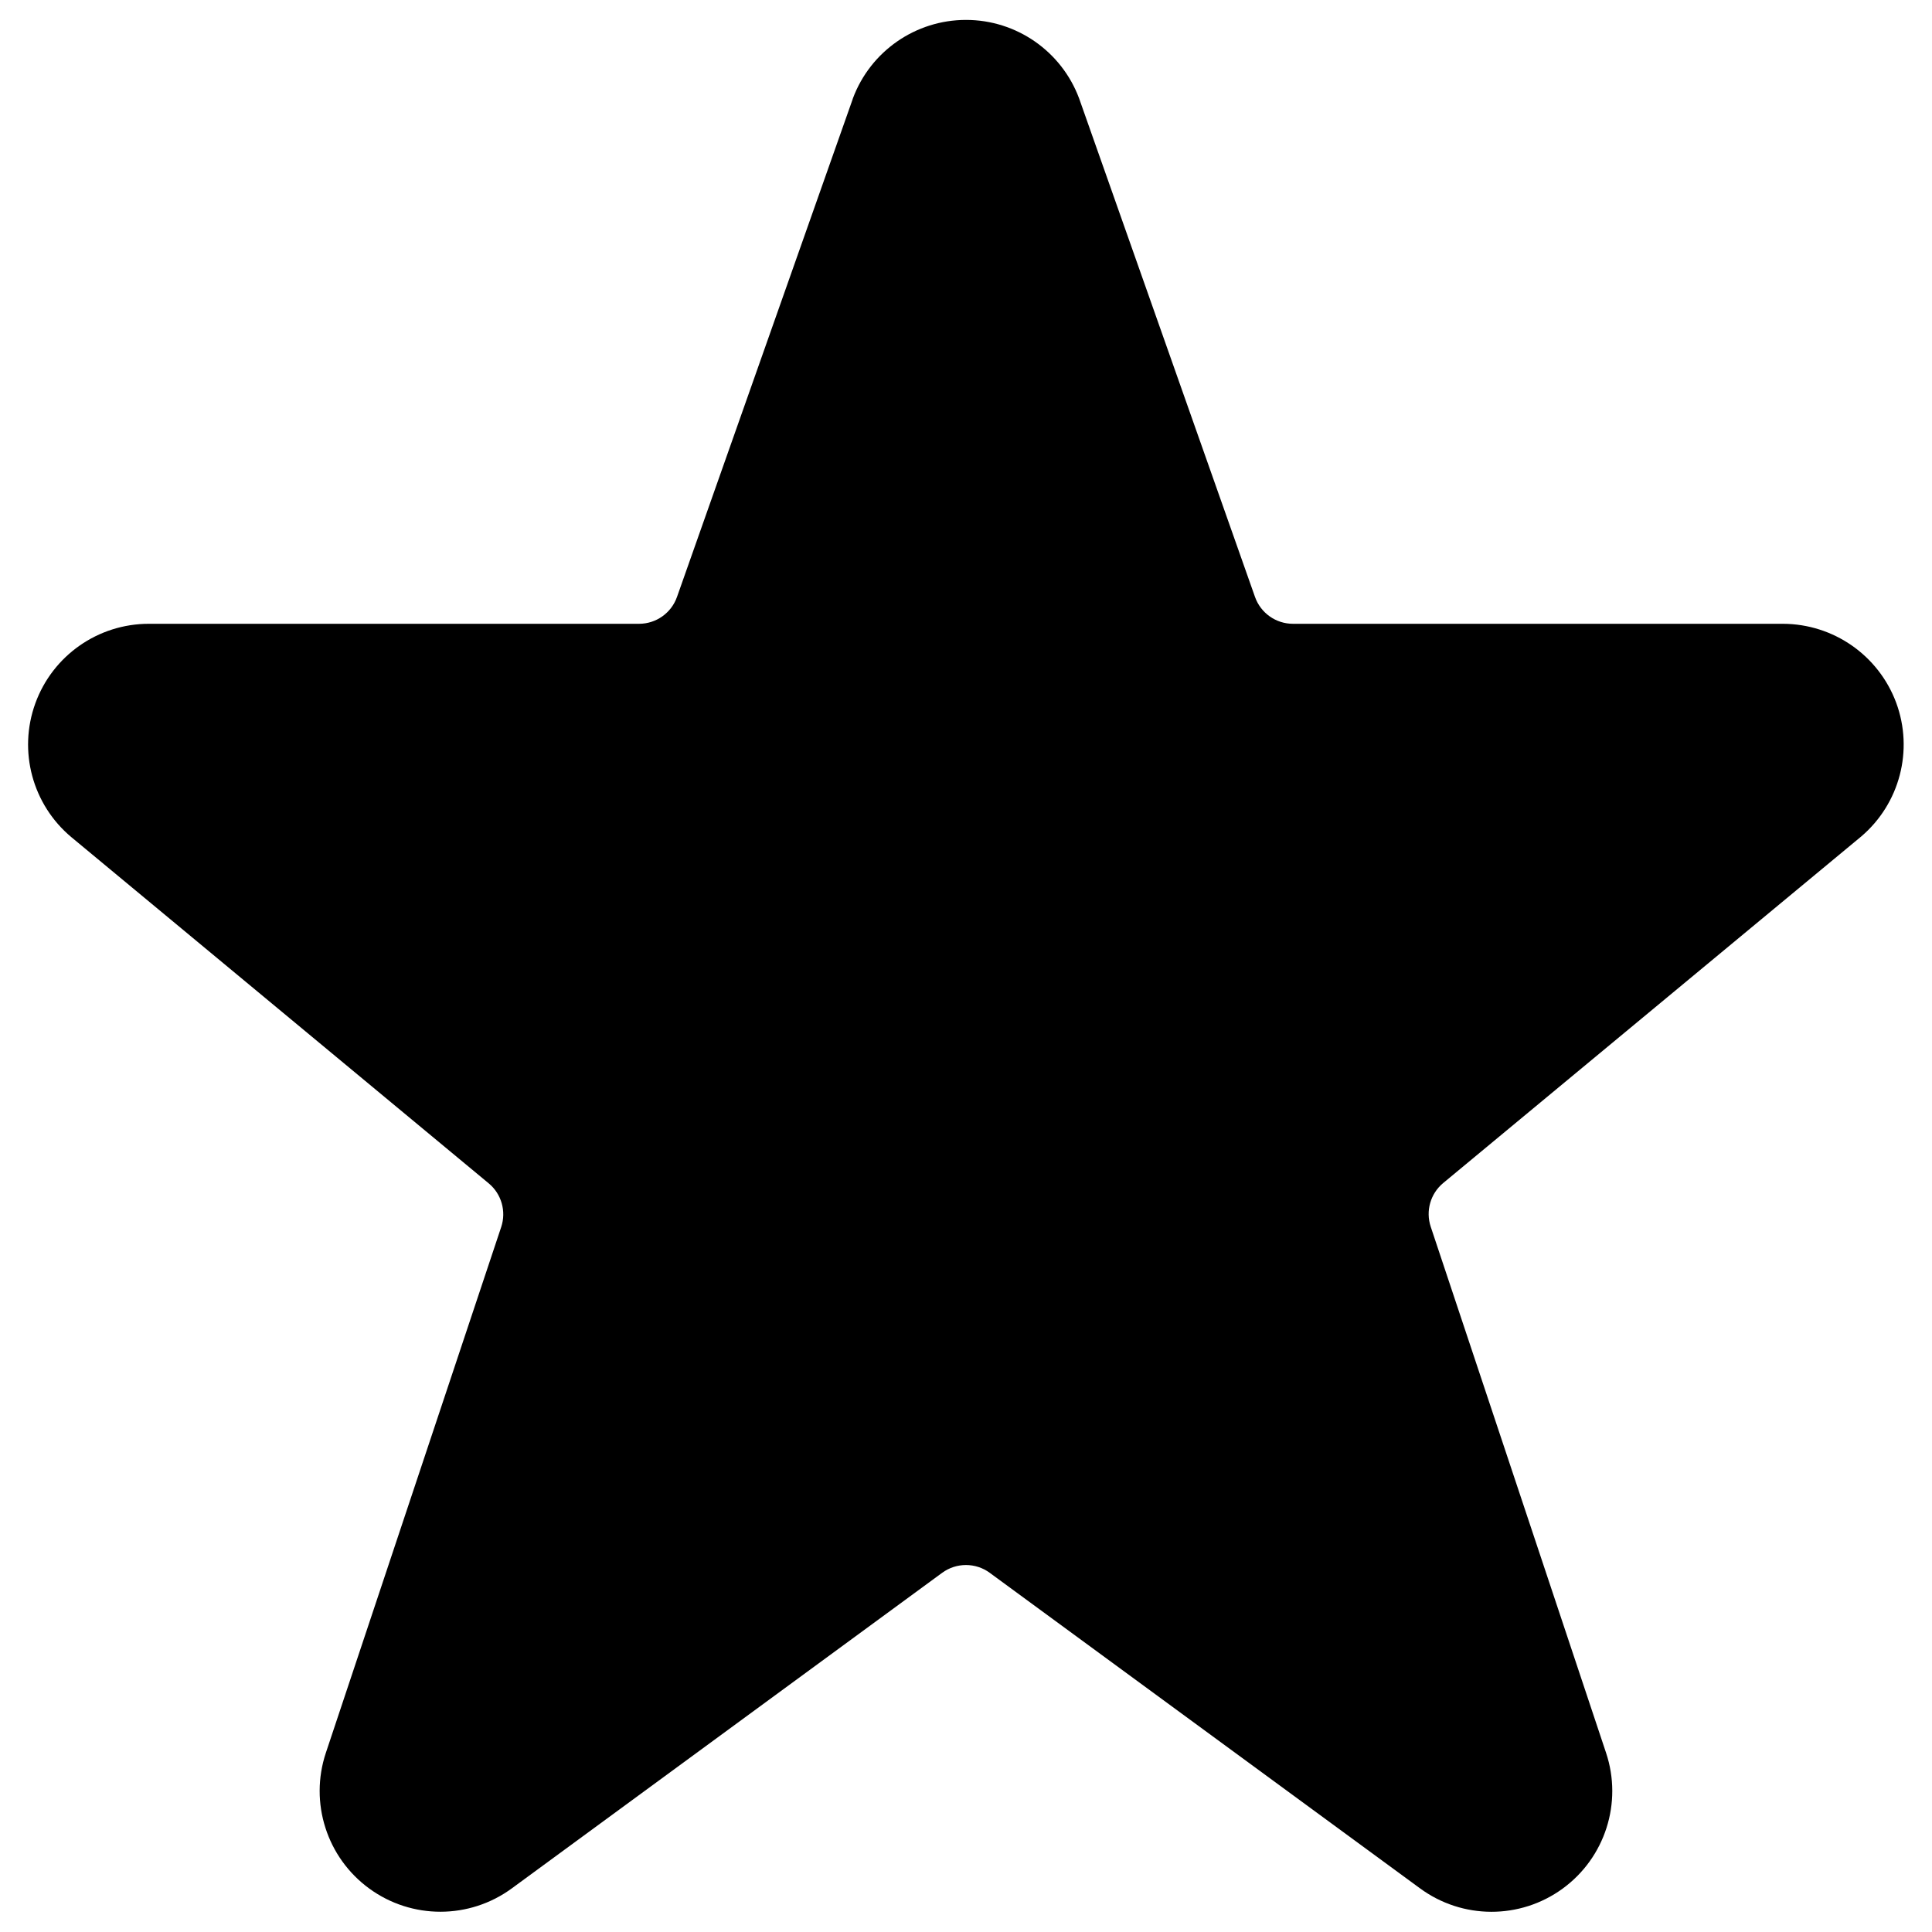
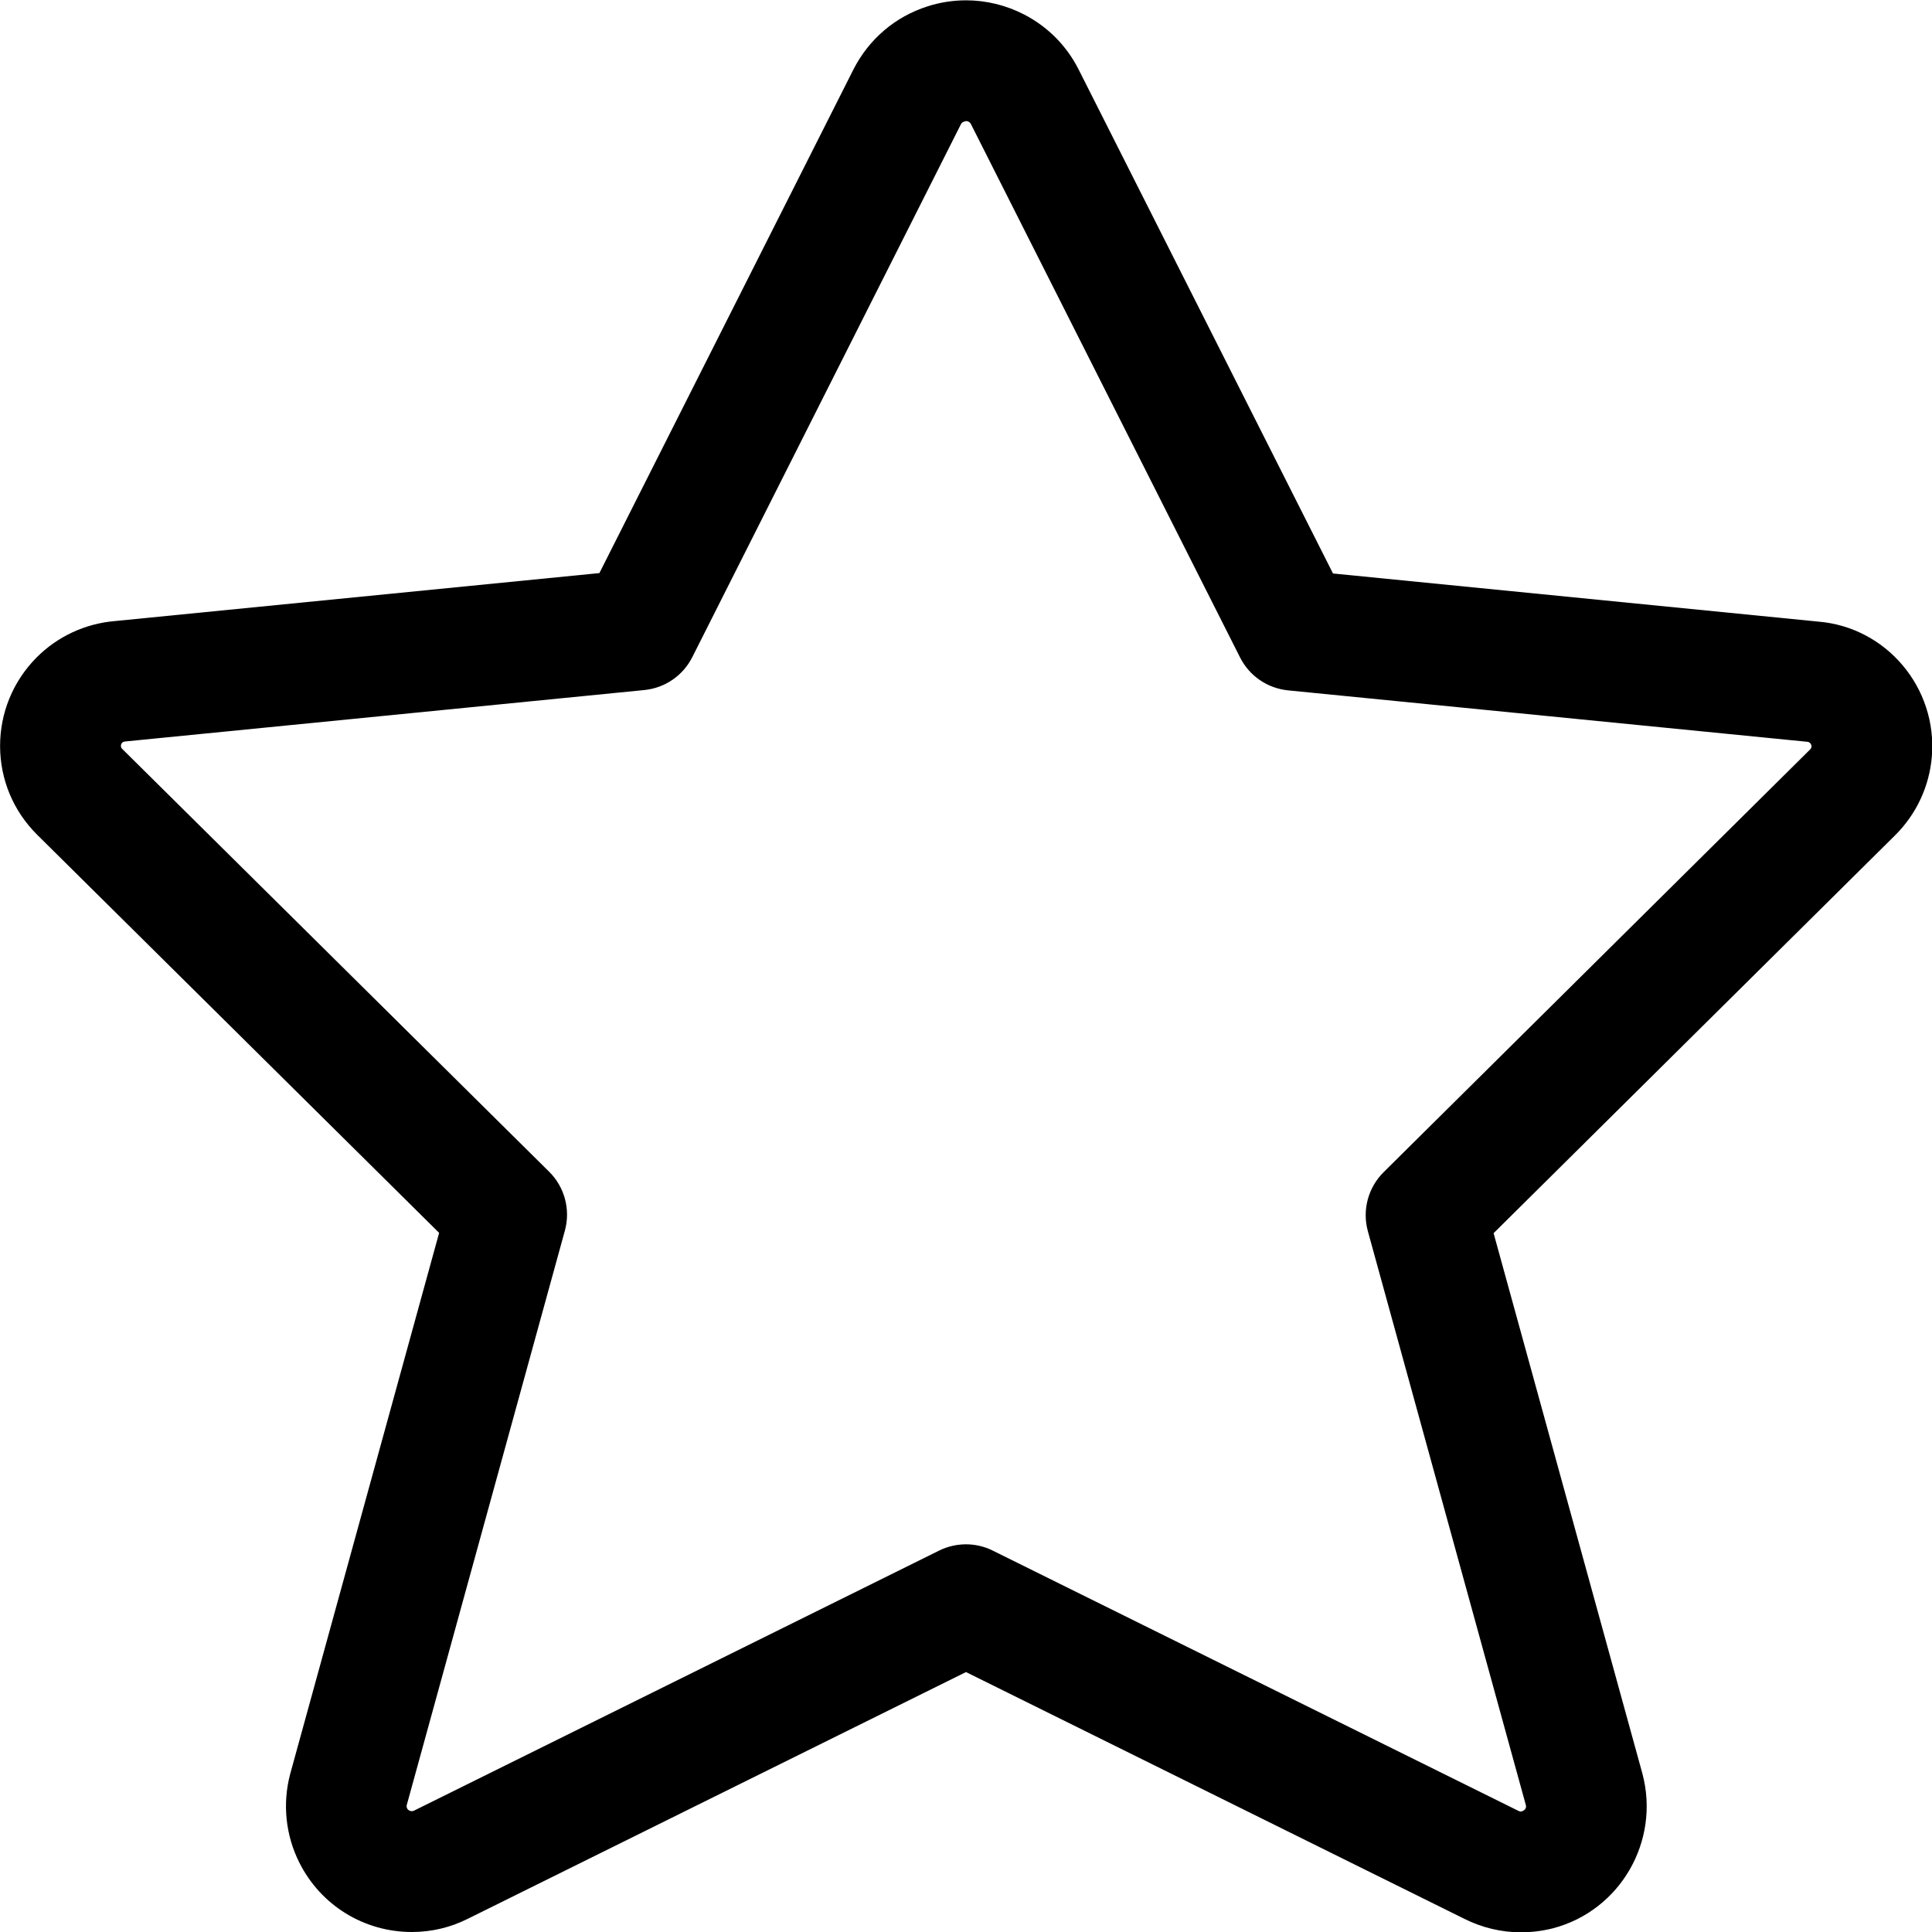
- <svg xmlns="http://www.w3.org/2000/svg" viewBox="0 0 24 24">
-   <path d="M23.555,8.729a1.505,1.505,0,0,0-1.406-.98H16.062a.5.5,0,0,1-.472-.334L13.405,1.222a1.5,1.5,0,0,0-2.81,0l-.005.016L8.41,7.415a.5.5,0,0,1-.471.334H1.85A1.5,1.5,0,0,0,.887,10.4l5.184,4.3a.5.5,0,0,1,.155.543L4.048,21.774a1.5,1.5,0,0,0,2.31,1.684l5.346-3.92a.5.5,0,0,1,.591,0l5.344,3.919a1.5,1.5,0,0,0,2.312-1.683l-2.178-6.535a.5.5,0,0,1,.155-.543l5.194-4.306A1.5,1.5,0,0,0,23.555,8.729Z" />
+ <svg xmlns="http://www.w3.org/2000/svg" version="1.1" id="Layer_1" x="0px" y="0px" viewBox="0 0 24 24" style="enable-background:new 0 0 24 24;" xml:space="preserve">
+   <g>
+     <path d="M18.894,24.004c-0.242,0-0.485-0.058-0.702-0.167L12,20.771l-6.187,3.064C5.596,23.944,5.361,24,5.117,24   c-0.595,0-1.131-0.33-1.398-0.861c-0.172-0.342-0.212-0.734-0.114-1.103l1.85-6.721L0.462,10.37   c-0.295-0.293-0.459-0.682-0.461-1.098C0,8.857,0.16,8.466,0.452,8.17c0.26-0.263,0.607-0.424,0.976-0.455l6.018-0.596l3.156-6.257   c0.193-0.377,0.518-0.654,0.917-0.782c0.157-0.051,0.32-0.076,0.483-0.076c0.246,0,0.493,0.06,0.714,0.173   c0.295,0.151,0.531,0.387,0.681,0.682c0.001,0.003,3.162,6.265,3.162,6.265l6.03,0.598c0.845,0.07,1.48,0.823,1.409,1.677   c-0.031,0.369-0.192,0.715-0.455,0.976l-4.989,4.944l1.849,6.715c0.222,0.838-0.275,1.698-1.108,1.919   C19.165,23.986,19.03,24.004,18.894,24.004z M12,19.184c0.115,0,0.231,0.027,0.334,0.079l6.528,3.232   c0.012,0.006,0.022,0.009,0.032,0.009c0.05-0.011,0.07-0.046,0.061-0.079l-1.963-7.131c-0.072-0.261,0.003-0.541,0.195-0.732   l5.3-5.253c0.009-0.009,0.015-0.021,0.016-0.034c0.002-0.03-0.021-0.057-0.05-0.06l-6.452-0.639   c-0.257-0.026-0.479-0.178-0.596-0.408L12.06,1.539c-0.006-0.011-0.016-0.021-0.029-0.028c-0.009-0.005-0.02-0.007-0.031-0.007   c-0.04,0.009-0.053,0.02-0.062,0.037L8.6,8.163c-0.116,0.23-0.339,0.383-0.596,0.409l-6.44,0.638   C1.532,9.212,1.521,9.223,1.518,9.226C1.507,9.237,1.502,9.25,1.502,9.265c0,0.015,0.005,0.028,0.016,0.038l5.304,5.253   c0.192,0.19,0.267,0.47,0.195,0.732l-1.965,7.138c-0.002,0.006-0.002,0.022,0.006,0.039c0.013,0.025,0.039,0.034,0.057,0.034   c0.01,0,0.019-0.002,0.027-0.006l6.524-3.231C11.769,19.211,11.885,19.184,12,19.184z" />
+   </g>
</svg>
